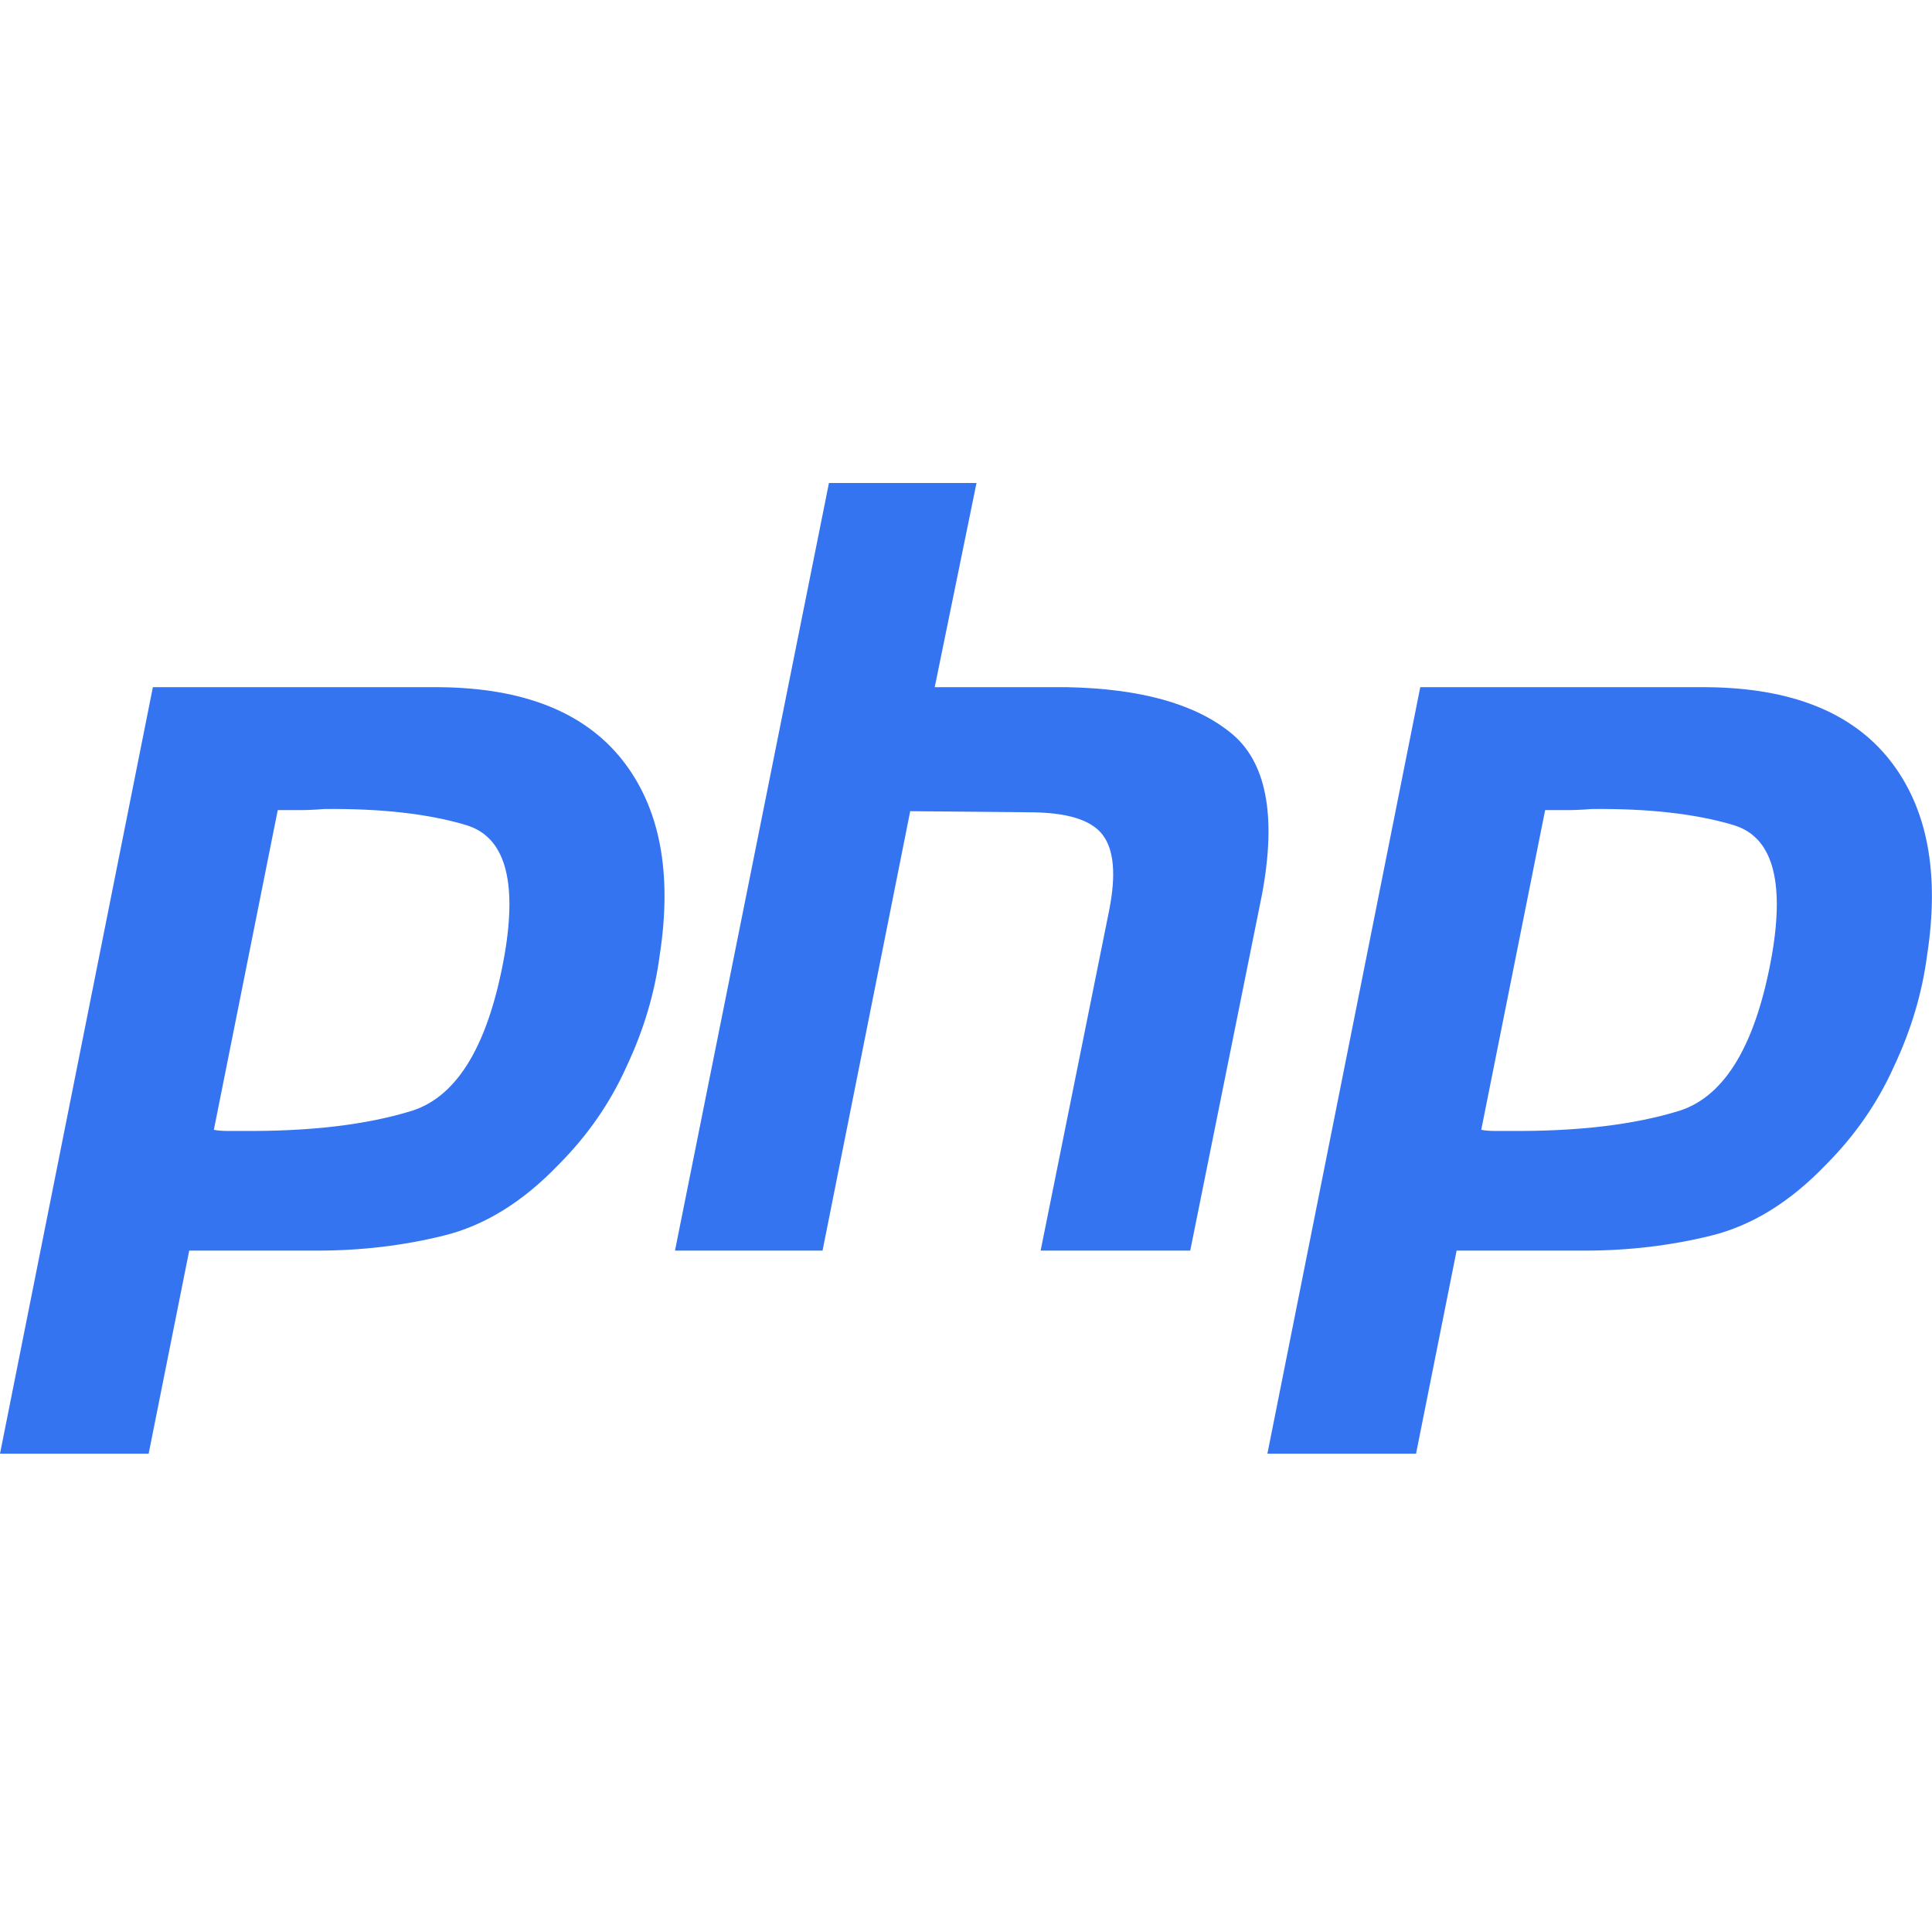
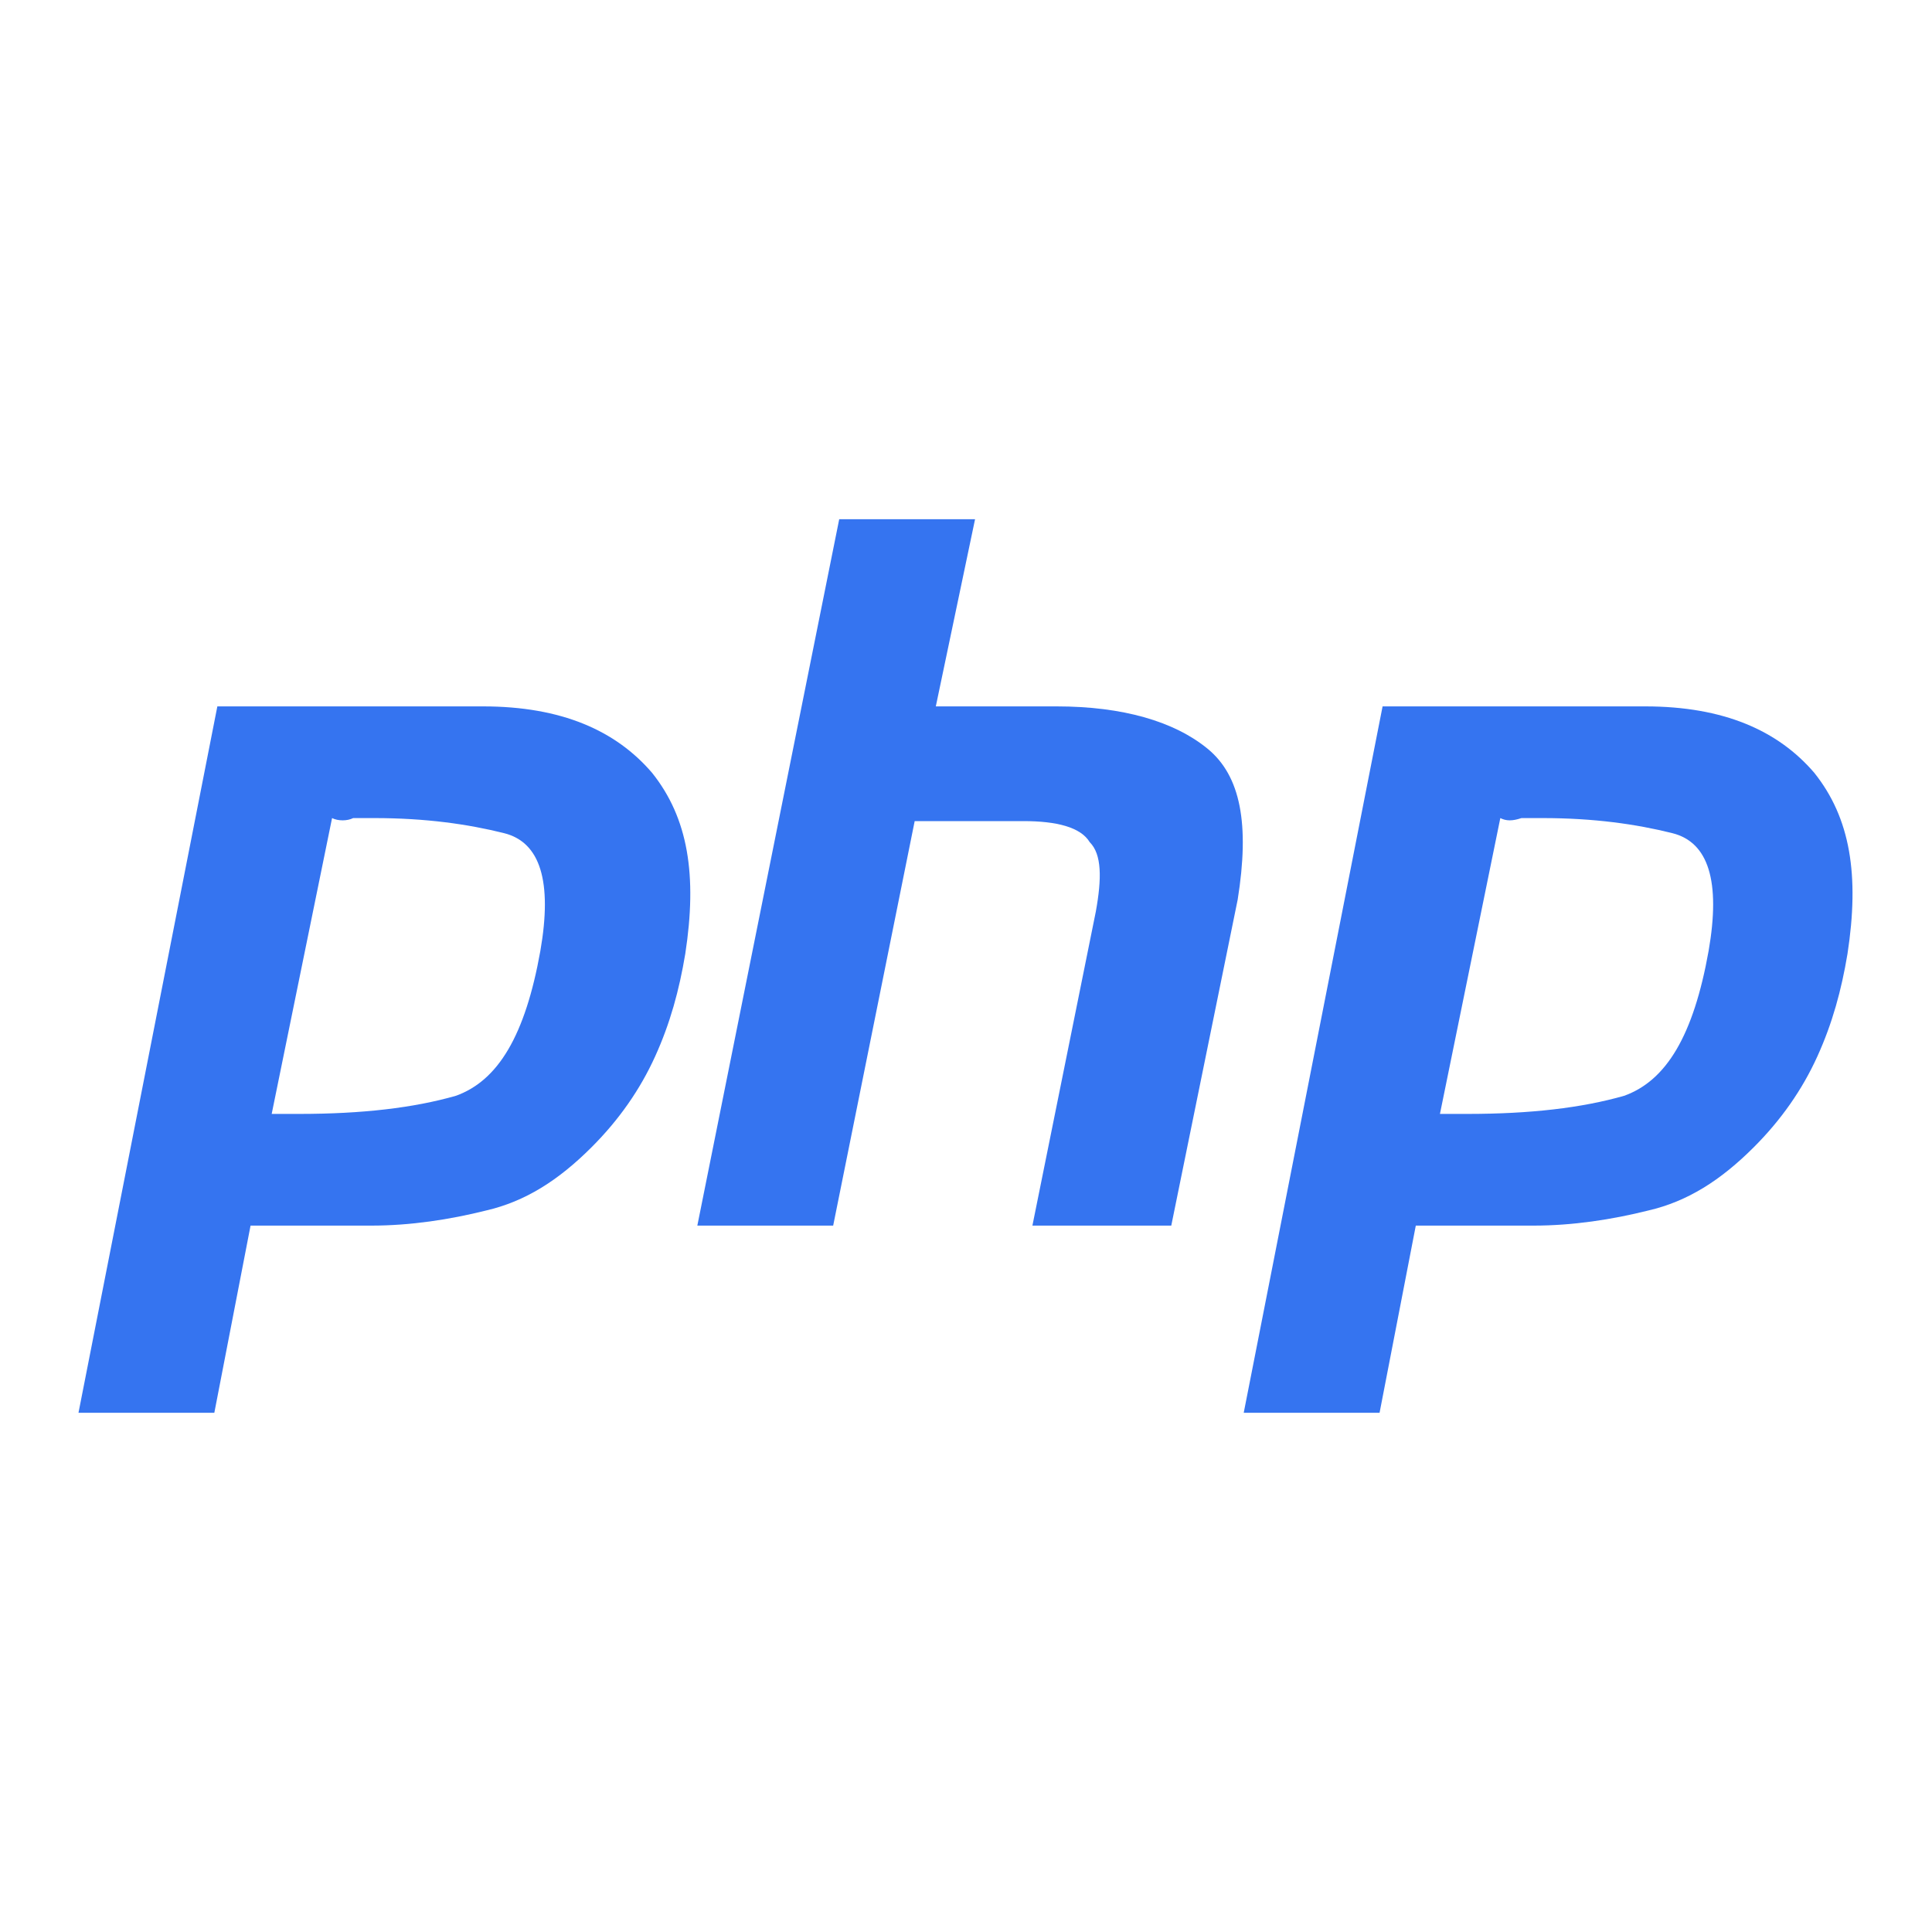
- <svg xmlns="http://www.w3.org/2000/svg" width="16" height="16" viewBox="0 0 16 16" fill="none">
-   <path d="M1.266 5.691H3.639C4.335 5.697 4.84 5.898 5.153 6.293C5.466 6.689 5.569 7.229 5.463 7.913C5.422 8.226 5.33 8.533 5.188 8.834C5.053 9.135 4.864 9.407 4.622 9.649C4.327 9.956 4.011 10.15 3.674 10.233C3.338 10.316 2.99 10.357 2.63 10.357H1.567L1.231 12.039H0L1.266 5.691ZM2.302 6.7L1.771 9.357C1.806 9.363 1.842 9.366 1.877 9.366C1.918 9.366 1.96 9.366 2.001 9.366C2.568 9.371 3.04 9.315 3.418 9.197C3.795 9.073 4.049 8.642 4.179 7.905C4.285 7.285 4.179 6.928 3.86 6.833C3.547 6.739 3.155 6.695 2.683 6.7C2.612 6.706 2.544 6.709 2.479 6.709C2.42 6.709 2.358 6.709 2.293 6.709L2.302 6.7Z" fill="#3574F0" />
-   <path d="M6.865 4H8.087L7.741 5.691H8.839C9.441 5.703 9.89 5.827 10.185 6.063C10.486 6.299 10.575 6.748 10.451 7.409L9.857 10.357H8.618L9.185 7.542C9.244 7.246 9.226 7.037 9.131 6.913C9.037 6.789 8.833 6.727 8.521 6.727L7.538 6.718L6.812 10.357H5.59L6.865 4Z" fill="#3574F0" />
-   <path d="M11.762 5.691H14.135C14.832 5.697 15.336 5.898 15.649 6.293C15.962 6.689 16.065 7.229 15.959 7.913C15.918 8.226 15.826 8.533 15.684 8.834C15.549 9.135 15.36 9.407 15.118 9.649C14.823 9.956 14.507 10.15 14.171 10.233C13.834 10.316 13.486 10.357 13.126 10.357H12.063L11.727 12.039H10.496L11.762 5.691ZM12.798 6.7L12.267 9.357C12.302 9.363 12.338 9.366 12.373 9.366C12.414 9.366 12.456 9.366 12.497 9.366C13.064 9.371 13.536 9.315 13.914 9.197C14.291 9.073 14.545 8.642 14.675 7.905C14.781 7.285 14.675 6.928 14.356 6.833C14.043 6.739 13.651 6.695 13.179 6.7C13.108 6.706 13.04 6.709 12.975 6.709C12.916 6.709 12.854 6.709 12.789 6.709L12.798 6.7Z" fill="#3574F0" />
+ <svg xmlns="http://www.w3.org/2000/svg" version="1.1" id="Layer_1" x="0px" y="0px" width="64px" height="64px" viewBox="0 0 64 64" style="enable-background:new 0 0 64 64;" xml:space="preserve">
+   <style type="text/css">
+ 	.st0{fill:#3574F0;}
+ </style>
+   <path class="st0" d="M7.2,23.4H16c2.6,0,4.4,0.8,5.6,2.2c1.2,1.5,1.5,3.4,1.1,6c-0.2,1.2-0.5,2.3-1,3.4c-0.5,1.1-1.2,2.1-2.1,3  c-1.1,1.1-2.2,1.8-3.5,2.1c-1.2,0.3-2.5,0.5-3.8,0.5H8.3l-1.2,6.2H2.6L7.2,23.4z M11,27.1l-2,9.8c0.1,0,0.3,0,0.4,0  c0.2,0,0.3,0,0.5,0c2.1,0,3.8-0.2,5.2-0.6c1.4-0.5,2.3-2,2.8-4.8c0.4-2.3,0-3.6-1.2-3.9c-1.2-0.3-2.6-0.5-4.3-0.5  c-0.3,0-0.5,0-0.7,0C11.5,27.2,11.2,27.2,11,27.1L11,27.1z" />
+   <path class="st0" d="M27.8,17.2h4.5L31,23.4h4c2.2,0,3.9,0.5,5,1.4c1.1,0.9,1.4,2.5,1,5l-2.2,10.8h-4.6l2.1-10.4  c0.2-1.1,0.2-1.9-0.2-2.3c-0.3-0.5-1.1-0.7-2.2-0.7l-3.6,0l-2.7,13.4h-4.5L27.8,17.2z" />
+   <path class="st0" d="M45.8,23.4h8.7c2.6,0,4.4,0.8,5.6,2.2c1.2,1.5,1.5,3.4,1.1,6c-0.2,1.2-0.5,2.3-1,3.4c-0.5,1.1-1.2,2.1-2.1,3  c-1.1,1.1-2.2,1.8-3.5,2.1c-1.2,0.3-2.5,0.5-3.8,0.5h-3.9l-1.2,6.2h-4.5L45.8,23.4z M49.7,27.1l-2,9.8c0.1,0,0.3,0,0.4,0  c0.2,0,0.3,0,0.5,0c2.1,0,3.8-0.2,5.2-0.6c1.4-0.5,2.3-2,2.8-4.8c0.4-2.3,0-3.6-1.2-3.9c-1.2-0.3-2.6-0.5-4.3-0.5  c-0.3,0-0.5,0-0.7,0C50.1,27.2,49.9,27.2,49.7,27.1L49.7,27.1z" />
</svg>
